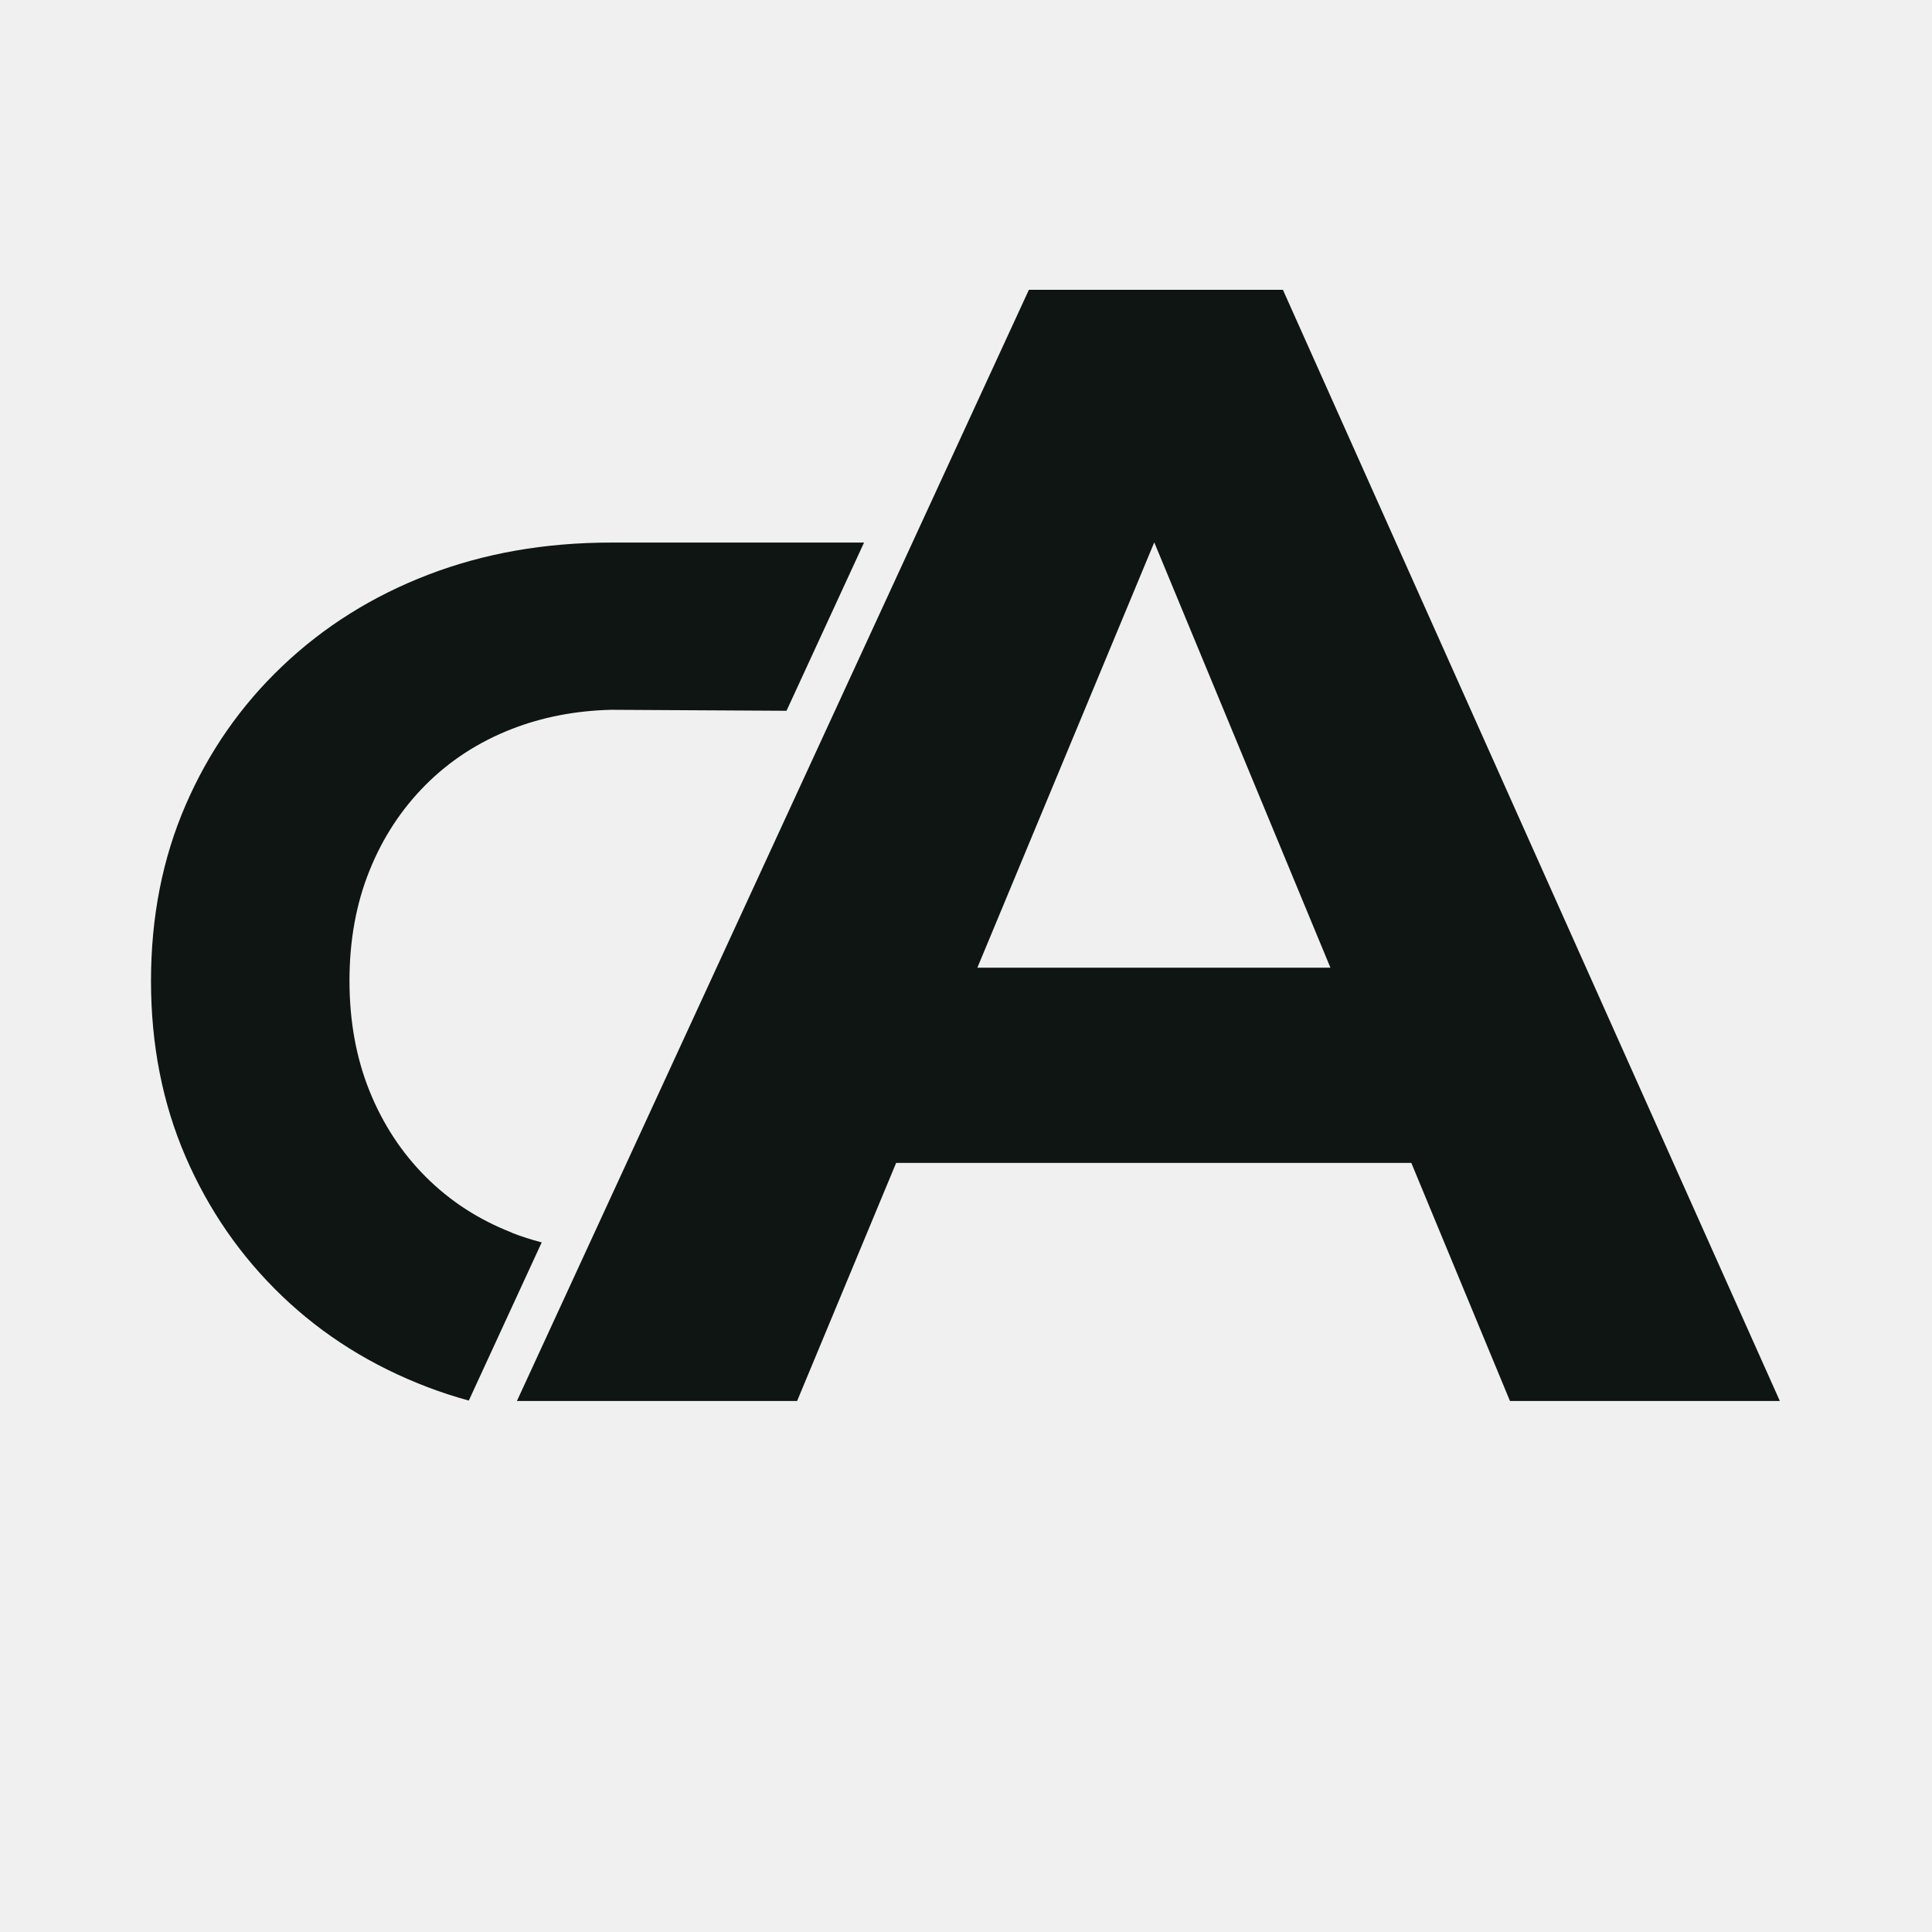
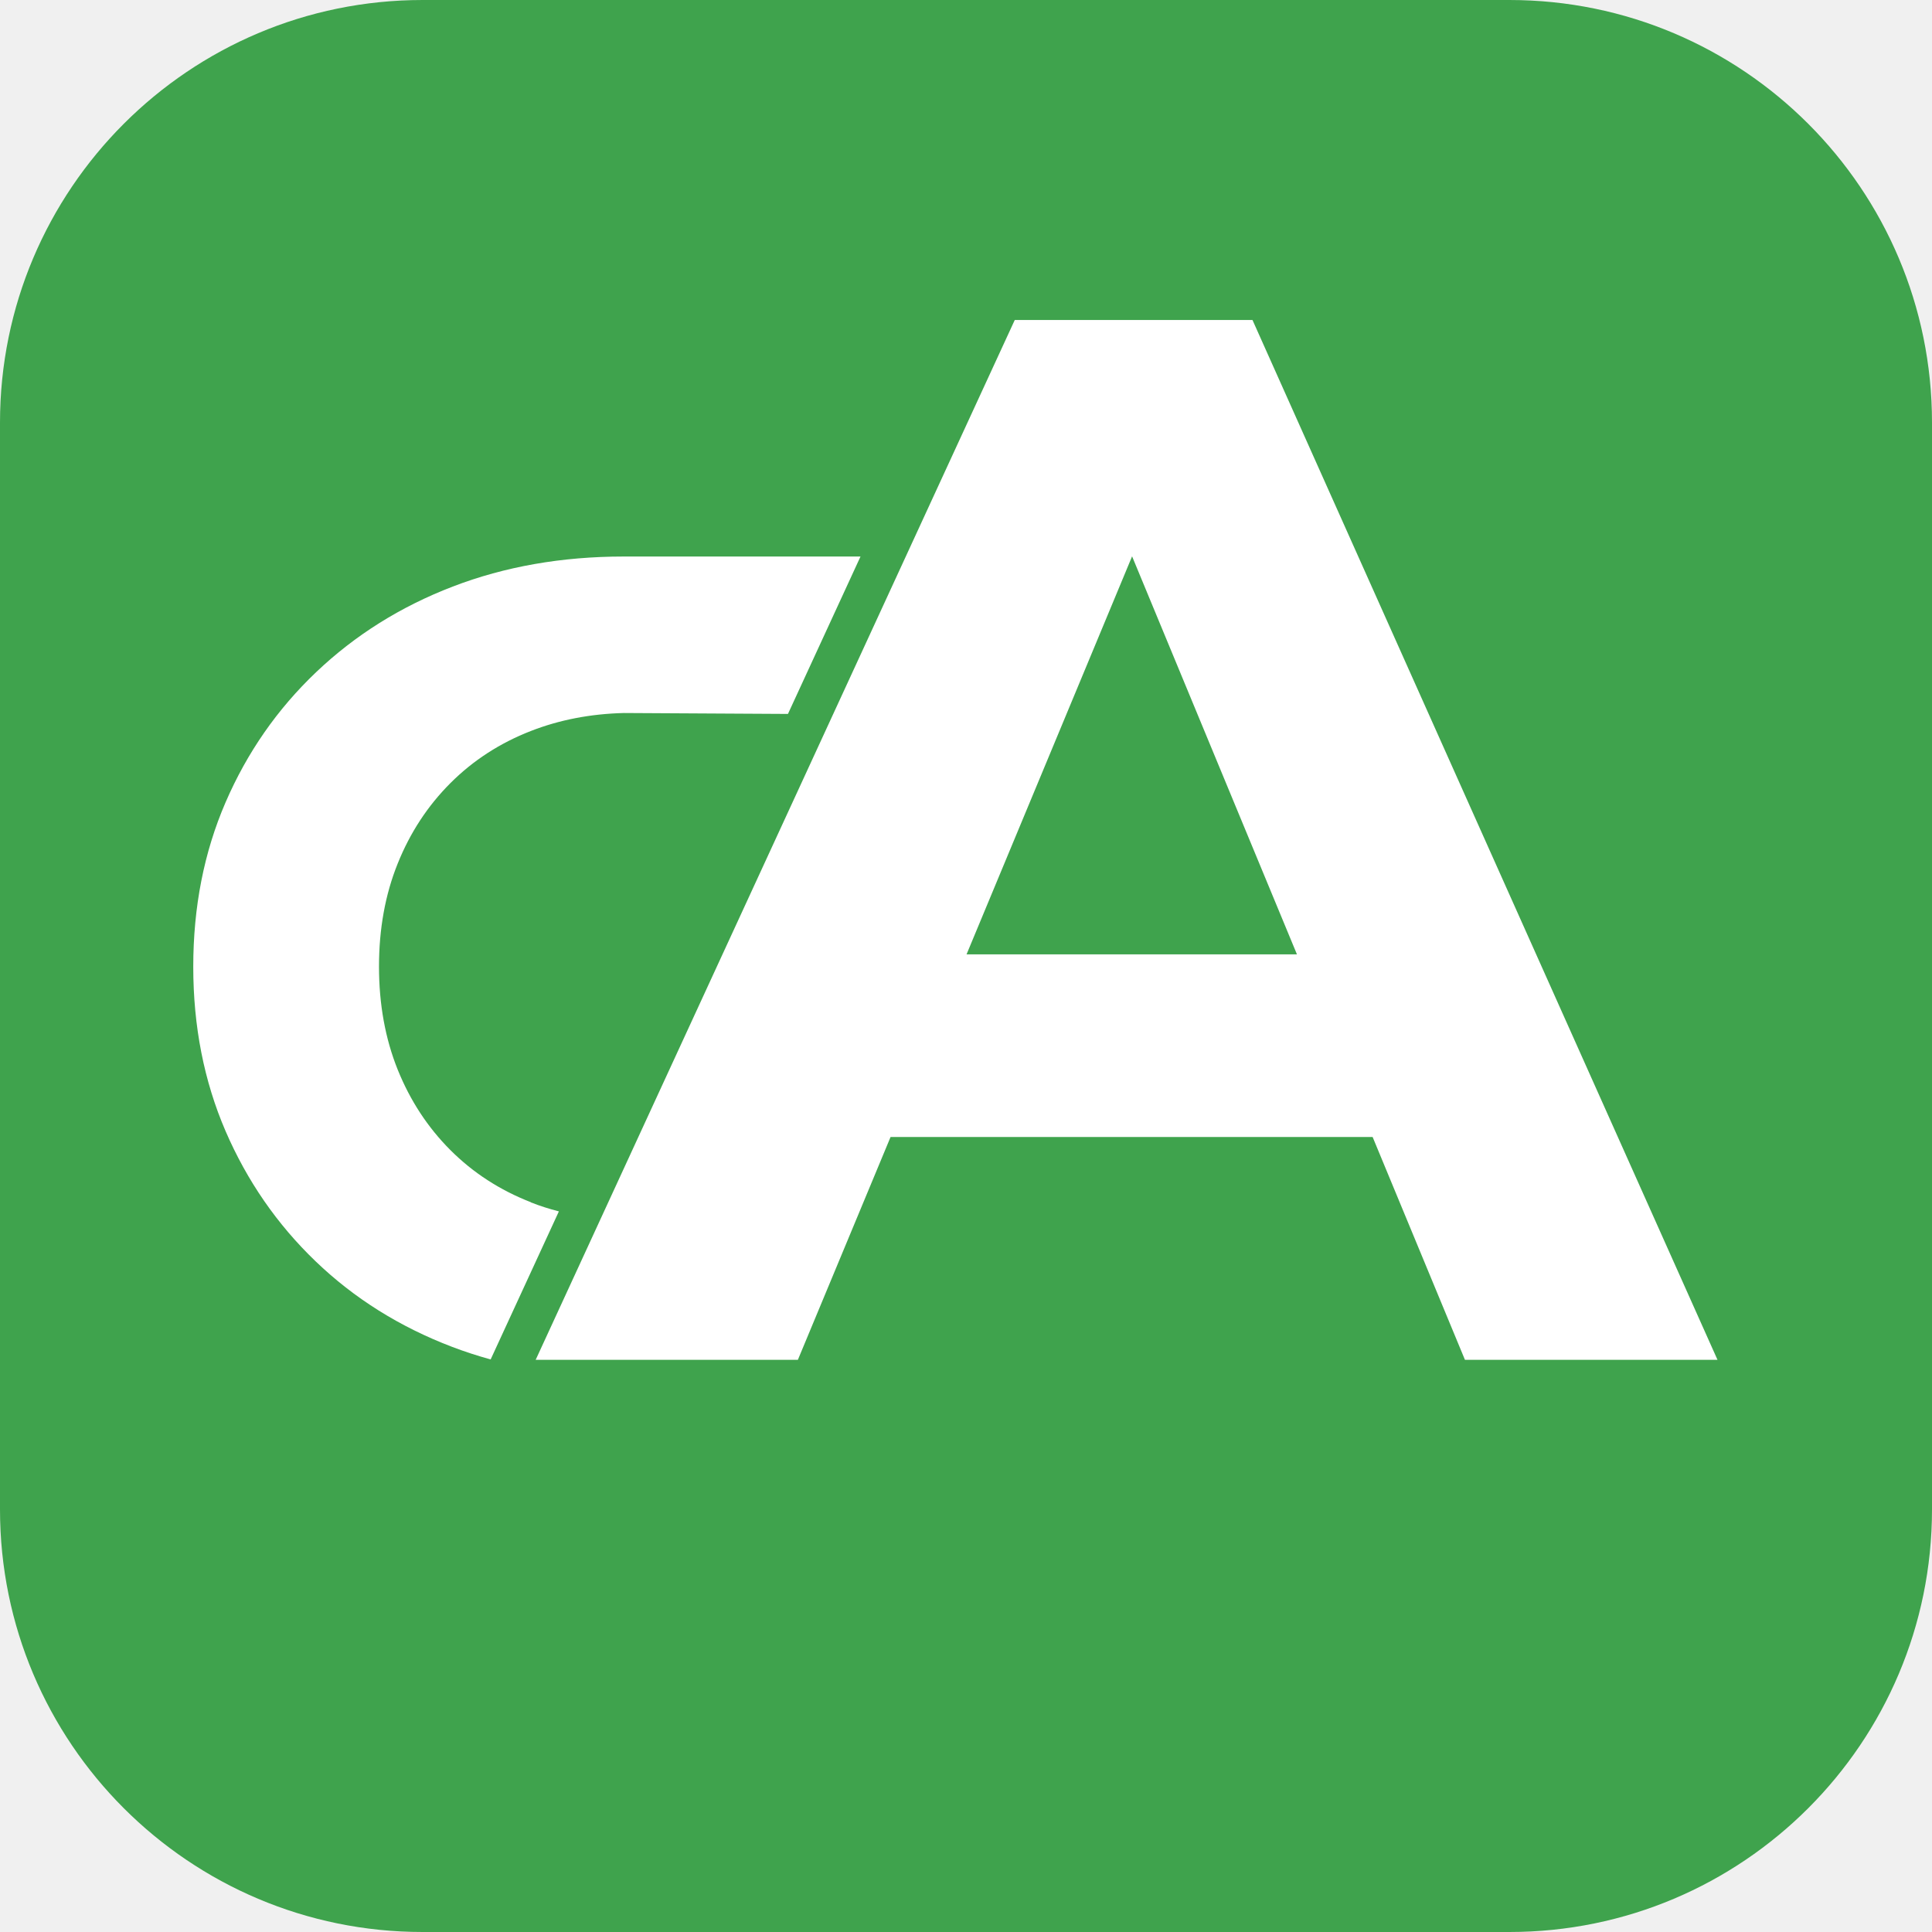
<svg xmlns="http://www.w3.org/2000/svg" width="32" height="32" viewBox="0 0 32 32">
-   <g transform="translate(2.5, 4.8) scale(0.109)">
-     <path fill="#0E1513" d="M54.83,143.26c-5.03-1.96-9.38-4.78-13.06-8.46-3.68-3.68-6.53-8.03-8.56-13.06-2.02-5.03-3.04-10.61-3.04-16.74s1.01-11.71,3.04-16.74c2.02-5.03,4.88-9.38,8.56-13.06s8.03-6.5,13.06-8.46c4.61-1.8,9.64-2.78,15.09-2.92l26.66.15,11.78-25.56h-38.44c-10.06,0-19.32,1.63-27.78,4.88-8.46,3.25-15.85,7.88-22.17,13.89-6.32,6.01-11.22,13.06-14.72,21.16-3.5,8.1-5.24,16.99-5.24,26.68s1.75,18.58,5.24,26.68c3.5,8.1,8.37,15.15,14.63,21.16,6.26,6.01,13.64,10.64,22.17,13.89,2.04.78,4.12,1.45,6.25,2.04l11.08-24.04c-1.55-.4-3.07-.88-4.54-1.46Z" />
-     <path fill="#0E1513" d="M172.01,0h-38.6l-7.54,16.36h0l-14.55,31.58h0l-41.22,89.47h0l-14.44,31.34h0l-.05.1h42.58l15.05-36.18h78.28l14.99,36.18h41.01L172.01,0ZM125.58,103.01l26.88-64.63,26.77,64.63h-53.65Z" />
+   <rect width="32" height="32" rx="7" fill="#3FA34D" />
+   <g transform="translate(3.2, 5.3) scale(0.102)">
+     <path fill="white" d="M54.83,143.26c-5.03-1.96-9.38-4.78-13.06-8.46-3.68-3.68-6.53-8.03-8.56-13.06-2.02-5.03-3.04-10.61-3.04-16.74s1.01-11.71,3.04-16.74c2.02-5.03,4.88-9.38,8.56-13.06s8.03-6.5,13.06-8.46c4.61-1.8,9.64-2.78,15.09-2.92l26.66.15,11.78-25.56h-38.44c-10.06,0-19.32,1.63-27.78,4.88-8.46,3.25-15.85,7.88-22.17,13.89-6.32,6.01-11.22,13.06-14.72,21.16-3.5,8.1-5.24,16.99-5.24,26.68s1.75,18.58,5.24,26.68c3.5,8.1,8.37,15.15,14.63,21.16,6.26,6.01,13.64,10.64,22.17,13.89,2.04.78,4.12,1.45,6.25,2.04l11.08-24.04c-1.55-.4-3.07-.88-4.54-1.46Z" />
+     <path fill="white" d="M172.01,0h-38.6l-7.54,16.36h0l-14.55,31.58h0l-41.22,89.47h0l-14.44,31.34h0l-.05.1h42.58l15.05-36.18h78.28l14.99,36.18h41.01L172.01,0ZM125.58,103.01l26.88-64.63,26.77,64.63h-53.65Z" />
  </g>
</svg>
